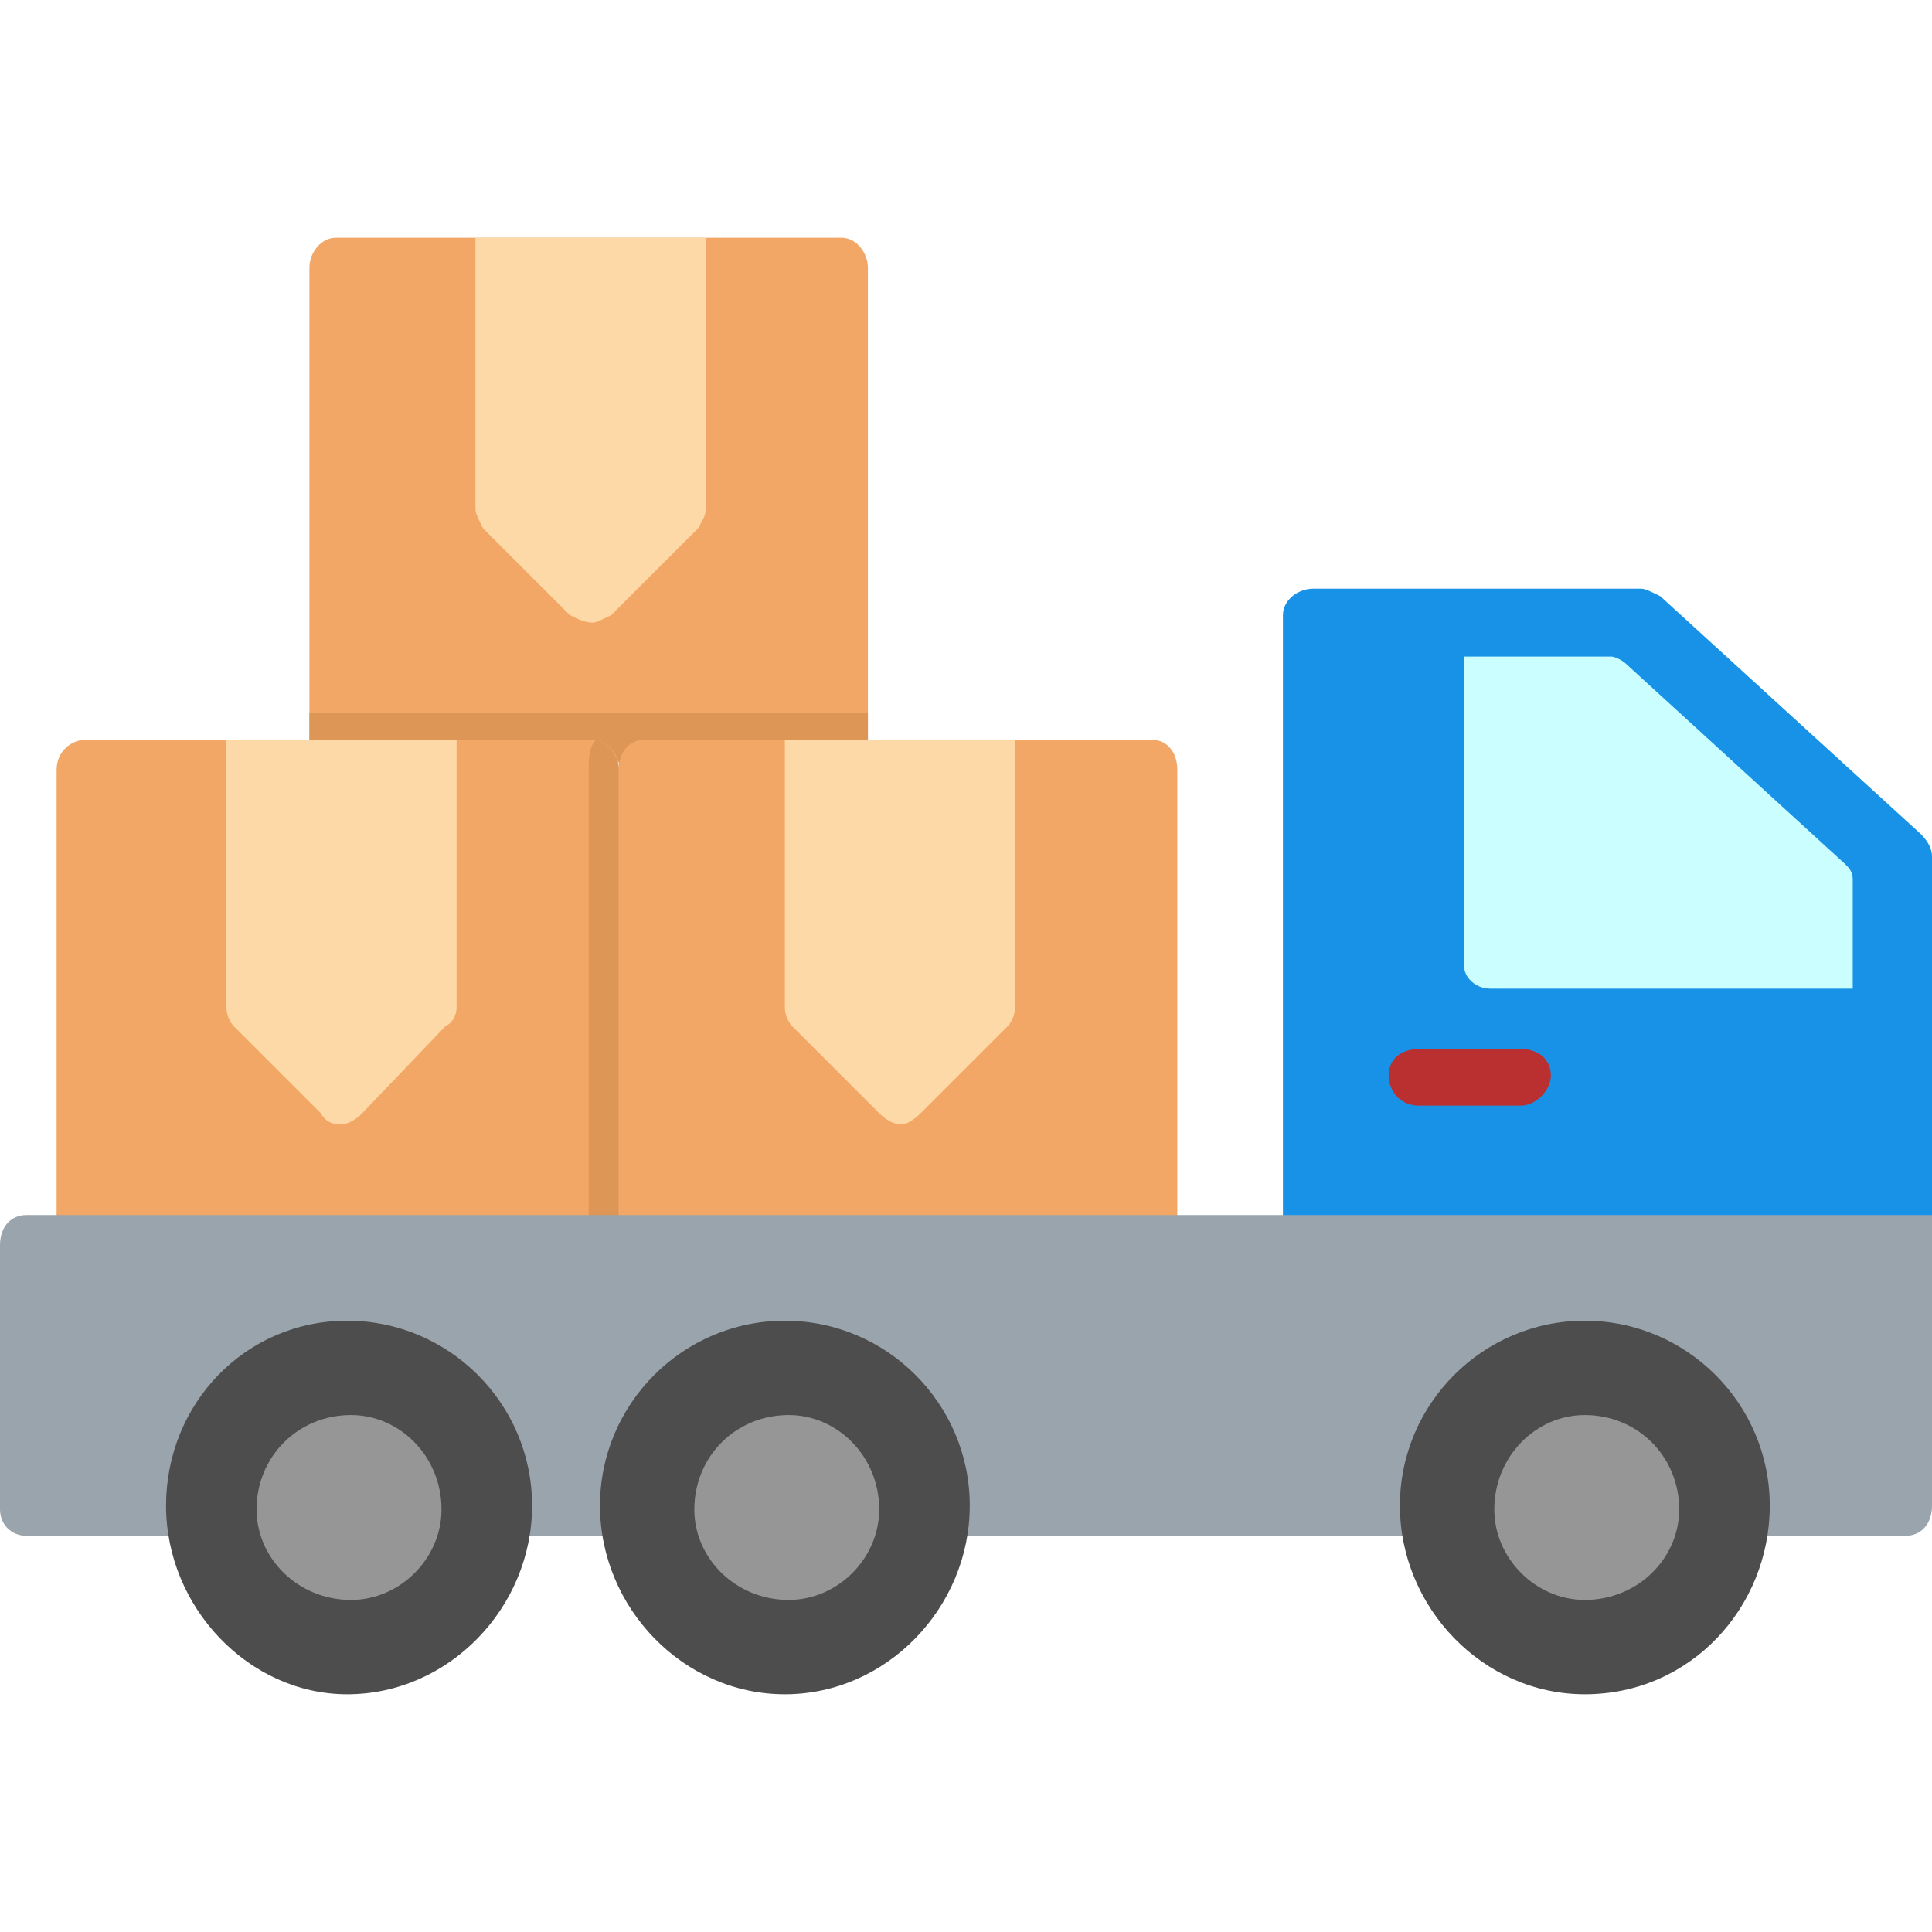
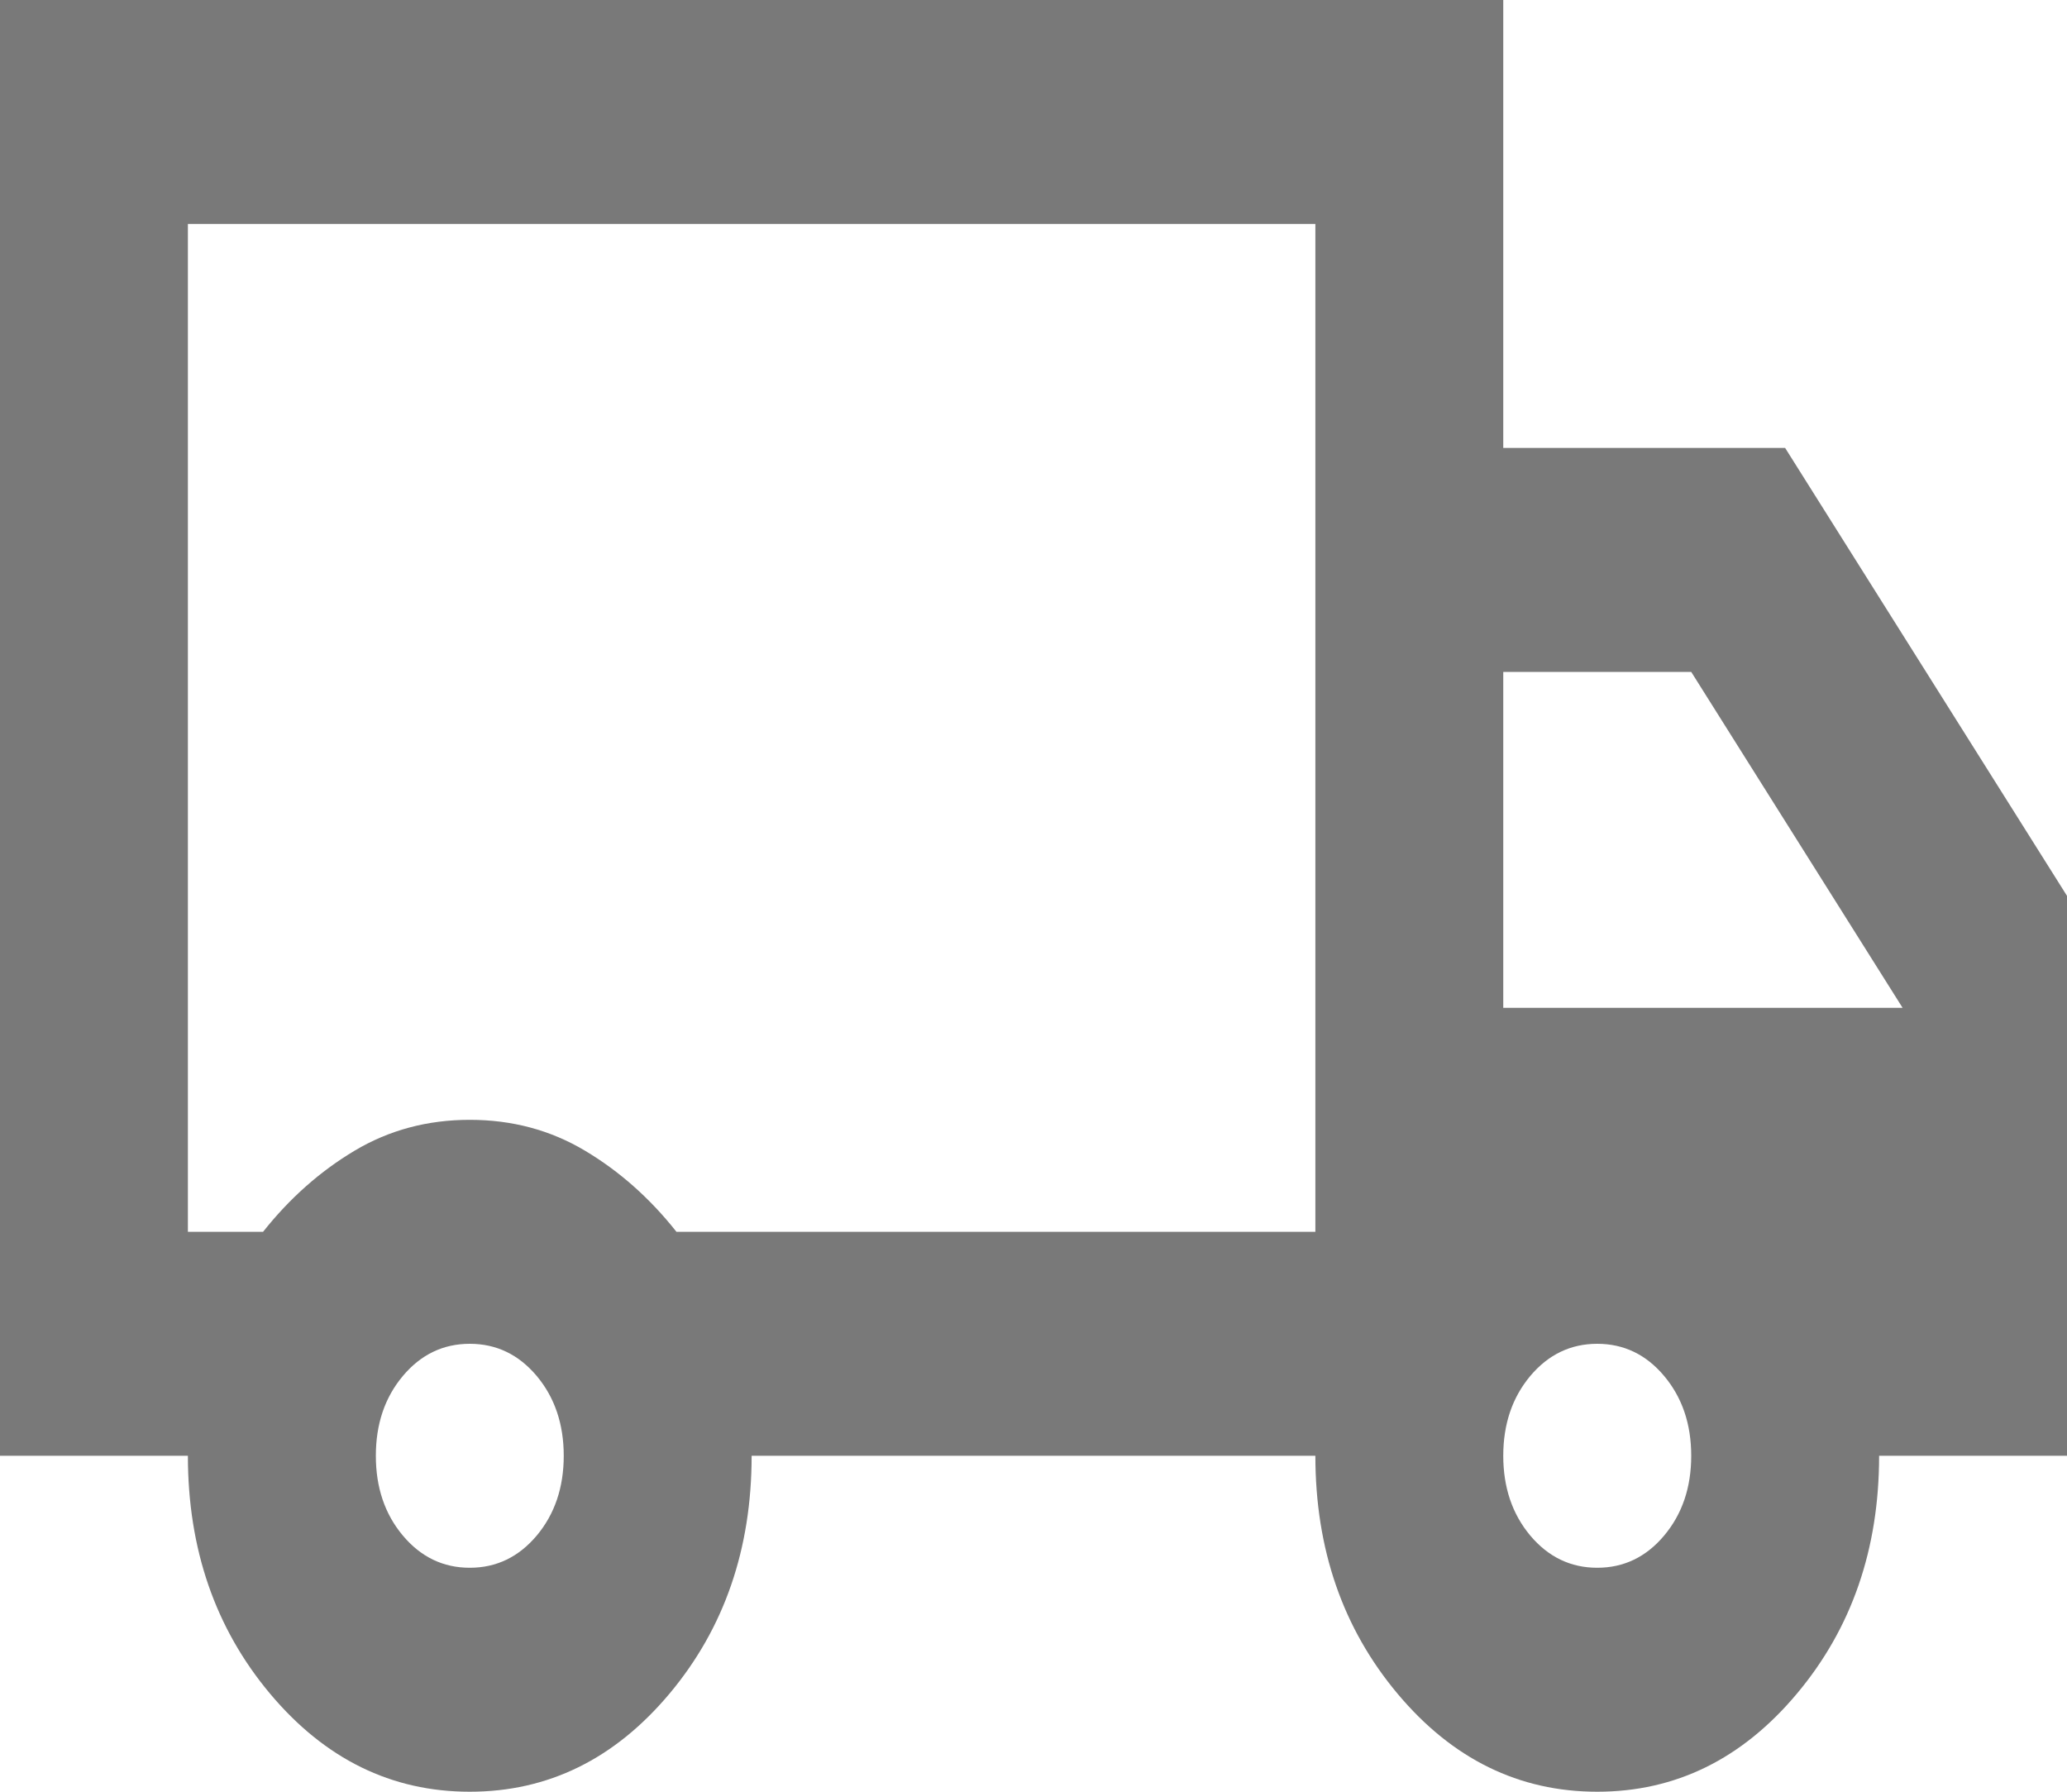
- <svg xmlns="http://www.w3.org/2000/svg" width="40" height="40" viewBox="0 0 40 40" fill="none">
-   <g id="279832921678770220 1">
-     <g id="Layer_x0020_1">
-       <g id="_480183784">
-         <path id="Vector" fill-rule="evenodd" clip-rule="evenodd" d="M17.422 16.328C17.109 16.328 16.875 16.094 16.875 15.781H7.578C7.578 16.094 7.266 16.328 6.953 16.328C6.641 16.328 6.406 16.094 6.406 15.781V5.547C6.406 5.234 6.641 4.922 6.953 4.922H17.422C17.734 4.922 17.969 5.234 17.969 5.547V15.781C18.047 16.094 17.734 16.328 17.422 16.328Z" fill="#F3A766" />
-         <path id="Vector_2" fill-rule="evenodd" clip-rule="evenodd" d="M9.844 4.922H14.609V10.547C14.609 10.703 14.531 10.781 14.453 10.938L12.656 12.734C12.5 12.812 12.344 12.891 12.266 12.891C12.109 12.891 11.953 12.812 11.797 12.734L10 10.938C9.922 10.781 9.844 10.625 9.844 10.547V4.922Z" fill="#FED9A8" />
-         <path id="Vector_3" fill-rule="evenodd" clip-rule="evenodd" d="M12.266 26.719C11.953 26.719 11.641 26.406 11.641 26.094H2.344C2.344 26.406 2.109 26.719 1.797 26.719C1.484 26.719 1.172 26.406 1.172 26.094V15.938C1.172 15.547 1.484 15.312 1.797 15.312H12.188C12.5 15.312 12.812 15.547 12.812 15.938V26.172C12.812 26.406 12.578 26.719 12.266 26.719Z" fill="#F3A766" />
-         <path id="Vector_4" fill-rule="evenodd" clip-rule="evenodd" d="M12.344 15.312C12.578 15.391 12.812 15.625 12.812 15.938V26.172C12.812 26.406 12.578 26.641 12.344 26.719C12.188 26.484 12.188 26.328 12.188 26.094V15.938C12.188 15.703 12.188 15.469 12.344 15.312Z" fill="#DE9657" />
-         <path id="Vector_5" fill-rule="evenodd" clip-rule="evenodd" d="M4.688 15.312H9.453V20.859C9.453 21.016 9.375 21.172 9.219 21.25L7.5 23.047C7.344 23.203 7.188 23.281 7.031 23.281C6.875 23.281 6.719 23.203 6.641 23.047L4.844 21.25C4.766 21.172 4.688 21.016 4.688 20.859V15.312Z" fill="#FED9A8" />
-         <path id="Vector_6" fill-rule="evenodd" clip-rule="evenodd" d="M17.969 14.766H6.406V15.312H9.453H12.188C12.266 15.312 12.266 15.312 12.344 15.312C12.578 15.391 12.734 15.547 12.812 15.781V16.016C12.891 15.781 13.125 15.312 13.359 15.312H16.25H17.969V14.766Z" fill="#DE9657" />
-         <path id="Vector_7" fill-rule="evenodd" clip-rule="evenodd" d="M23.828 26.719C23.516 26.719 23.281 26.406 23.281 26.094H13.984C13.984 26.406 13.672 26.719 13.359 26.719C13.047 26.719 12.812 26.406 12.812 26.094V15.938C12.812 15.547 13.047 15.312 13.359 15.312H23.828C24.141 15.312 24.375 15.547 24.375 15.938V26.172C24.453 26.406 24.141 26.719 23.828 26.719Z" fill="#F3A766" />
-         <path id="Vector_8" fill-rule="evenodd" clip-rule="evenodd" d="M16.25 15.312H21.016V20.859C21.016 21.016 20.938 21.172 20.859 21.25L19.062 23.047C18.906 23.203 18.75 23.281 18.672 23.281C18.516 23.281 18.359 23.203 18.203 23.047L16.406 21.25C16.328 21.172 16.25 21.016 16.25 20.859V15.312Z" fill="#FED9A8" />
-         <g id="Group">
-           <path id="Vector_9" fill-rule="evenodd" clip-rule="evenodd" d="M39.375 26.328C39.062 26.328 38.828 26.094 38.828 25.781H27.734C27.734 26.094 27.5 26.328 27.188 26.328C26.875 26.328 26.562 26.094 26.562 25.781V12.734C26.562 12.422 26.875 12.188 27.188 12.188H33.984C34.062 12.188 34.219 12.266 34.375 12.344L39.766 17.266C39.922 17.422 40 17.578 40 17.734V25.703C40 26.094 39.766 26.328 39.375 26.328Z" fill="#1892E6" />
-           <path id="Vector_10" fill-rule="evenodd" clip-rule="evenodd" d="M30.312 13.594H31.328H33.359C33.438 13.594 33.594 13.672 33.672 13.75L38.203 17.891C38.281 17.969 38.359 18.047 38.359 18.203V19.453V20.469H30.859C30.547 20.469 30.312 20.234 30.312 20V13.594Z" fill="#CBFFFF" />
-           <path id="Vector_11" fill-rule="evenodd" clip-rule="evenodd" d="M39.453 31.797H36.094C36.016 31.797 35.938 31.797 35.859 31.719C35.234 31.797 34.531 31.797 33.75 31.797H6.797C5.938 31.797 5.078 31.797 4.297 31.719C4.141 31.797 4.062 31.797 3.984 31.797H0.547C0.234 31.797 0 31.562 0 31.25V25.781C0 25.391 0.234 25.156 0.547 25.156H38.906H39.375H40V25.781V27.266V31.172C40 31.562 39.766 31.797 39.453 31.797Z" fill="#99A4AC" />
-           <path id="Vector_12" fill-rule="evenodd" clip-rule="evenodd" d="M7.188 35.078C5.156 35.078 3.438 33.281 3.438 31.172C3.438 29.062 5.078 27.344 7.188 27.344C9.297 27.344 11.016 29.062 11.016 31.172C11.016 33.281 9.297 35.078 7.188 35.078Z" fill="#4D4D4D" />
-           <path id="Vector_13" fill-rule="evenodd" clip-rule="evenodd" d="M16.25 35.078C14.141 35.078 12.422 33.281 12.422 31.172C12.422 29.062 14.141 27.344 16.25 27.344C18.359 27.344 20.078 29.062 20.078 31.172C20.078 33.281 18.359 35.078 16.25 35.078Z" fill="#4D4D4D" />
-           <path id="Vector_14" fill-rule="evenodd" clip-rule="evenodd" d="M32.812 35.078C30.703 35.078 28.984 33.281 28.984 31.172C28.984 29.062 30.703 27.344 32.812 27.344C34.922 27.344 36.641 29.062 36.641 31.172C36.641 33.281 35 35.078 32.812 35.078Z" fill="#4D4D4D" />
-           <path id="Vector_15" fill-rule="evenodd" clip-rule="evenodd" d="M31.484 22.891H29.375C28.984 22.891 28.75 22.578 28.75 22.266C28.75 21.953 28.984 21.719 29.375 21.719H31.484C31.875 21.719 32.109 21.953 32.109 22.266C32.109 22.578 31.797 22.891 31.484 22.891Z" fill="#BA3030" />
-           <path id="Vector_16" fill-rule="evenodd" clip-rule="evenodd" d="M32.812 29.297C31.797 29.297 30.938 30.156 30.938 31.25C30.938 32.266 31.797 33.125 32.812 33.125C33.906 33.125 34.766 32.266 34.766 31.25C34.766 30.156 33.906 29.297 32.812 29.297Z" fill="#969696" />
-           <path id="Vector_17" fill-rule="evenodd" clip-rule="evenodd" d="M16.328 29.297C15.234 29.297 14.375 30.156 14.375 31.25C14.375 32.266 15.234 33.125 16.328 33.125C17.344 33.125 18.203 32.266 18.203 31.25C18.203 30.156 17.344 29.297 16.328 29.297Z" fill="#969696" />
-           <path id="Vector_18" fill-rule="evenodd" clip-rule="evenodd" d="M7.266 29.297C6.172 29.297 5.312 30.156 5.312 31.25C5.312 32.266 6.172 33.125 7.266 33.125C8.281 33.125 9.141 32.266 9.141 31.25C9.141 30.156 8.281 29.297 7.266 29.297Z" fill="#969696" />
-         </g>
-       </g>
-     </g>
-   </g>
+ <svg xmlns="http://www.w3.org/2000/svg" width="30" height="26" viewBox="0 0 30 26" fill="none">
+   <path id="Vector" d="M6.818 26C5.682 26 4.716 25.526 3.92 24.578C3.125 23.63 2.727 22.479 2.727 21.125H0V0H21.818V6.5H25.909L30 13V21.125H27.273C27.273 22.479 26.875 23.63 26.079 24.578C25.284 25.526 24.318 26 23.182 26C22.046 26 21.079 25.526 20.284 24.578C19.489 23.63 19.091 22.479 19.091 21.125H10.909C10.909 22.479 10.511 23.63 9.716 24.578C8.92 25.526 7.955 26 6.818 26ZM6.818 22.75C7.205 22.75 7.528 22.594 7.79 22.283C8.051 21.971 8.182 21.585 8.182 21.125C8.182 20.665 8.051 20.279 7.79 19.967C7.528 19.656 7.205 19.5 6.818 19.5C6.432 19.5 6.108 19.656 5.847 19.967C5.585 20.279 5.455 20.665 5.455 21.125C5.455 21.585 5.585 21.971 5.847 22.283C6.108 22.594 6.432 22.75 6.818 22.75ZM2.727 17.875H3.818C4.205 17.387 4.648 16.995 5.148 16.697C5.648 16.399 6.205 16.25 6.818 16.25C7.432 16.25 7.989 16.399 8.489 16.697C8.989 16.995 9.432 17.387 9.818 17.875H19.091V3.25H2.727V17.875ZM23.182 22.75C23.568 22.75 23.892 22.594 24.153 22.283C24.415 21.971 24.546 21.585 24.546 21.125C24.546 20.665 24.415 20.279 24.153 19.967C23.892 19.656 23.568 19.5 23.182 19.5C22.796 19.5 22.472 19.656 22.21 19.967C21.949 20.279 21.818 20.665 21.818 21.125C21.818 21.585 21.949 21.971 22.21 22.283C22.472 22.594 22.796 22.75 23.182 22.75ZM21.818 14.625H27.614L24.546 9.75H21.818V14.625Z" fill="#797979" />
</svg>
